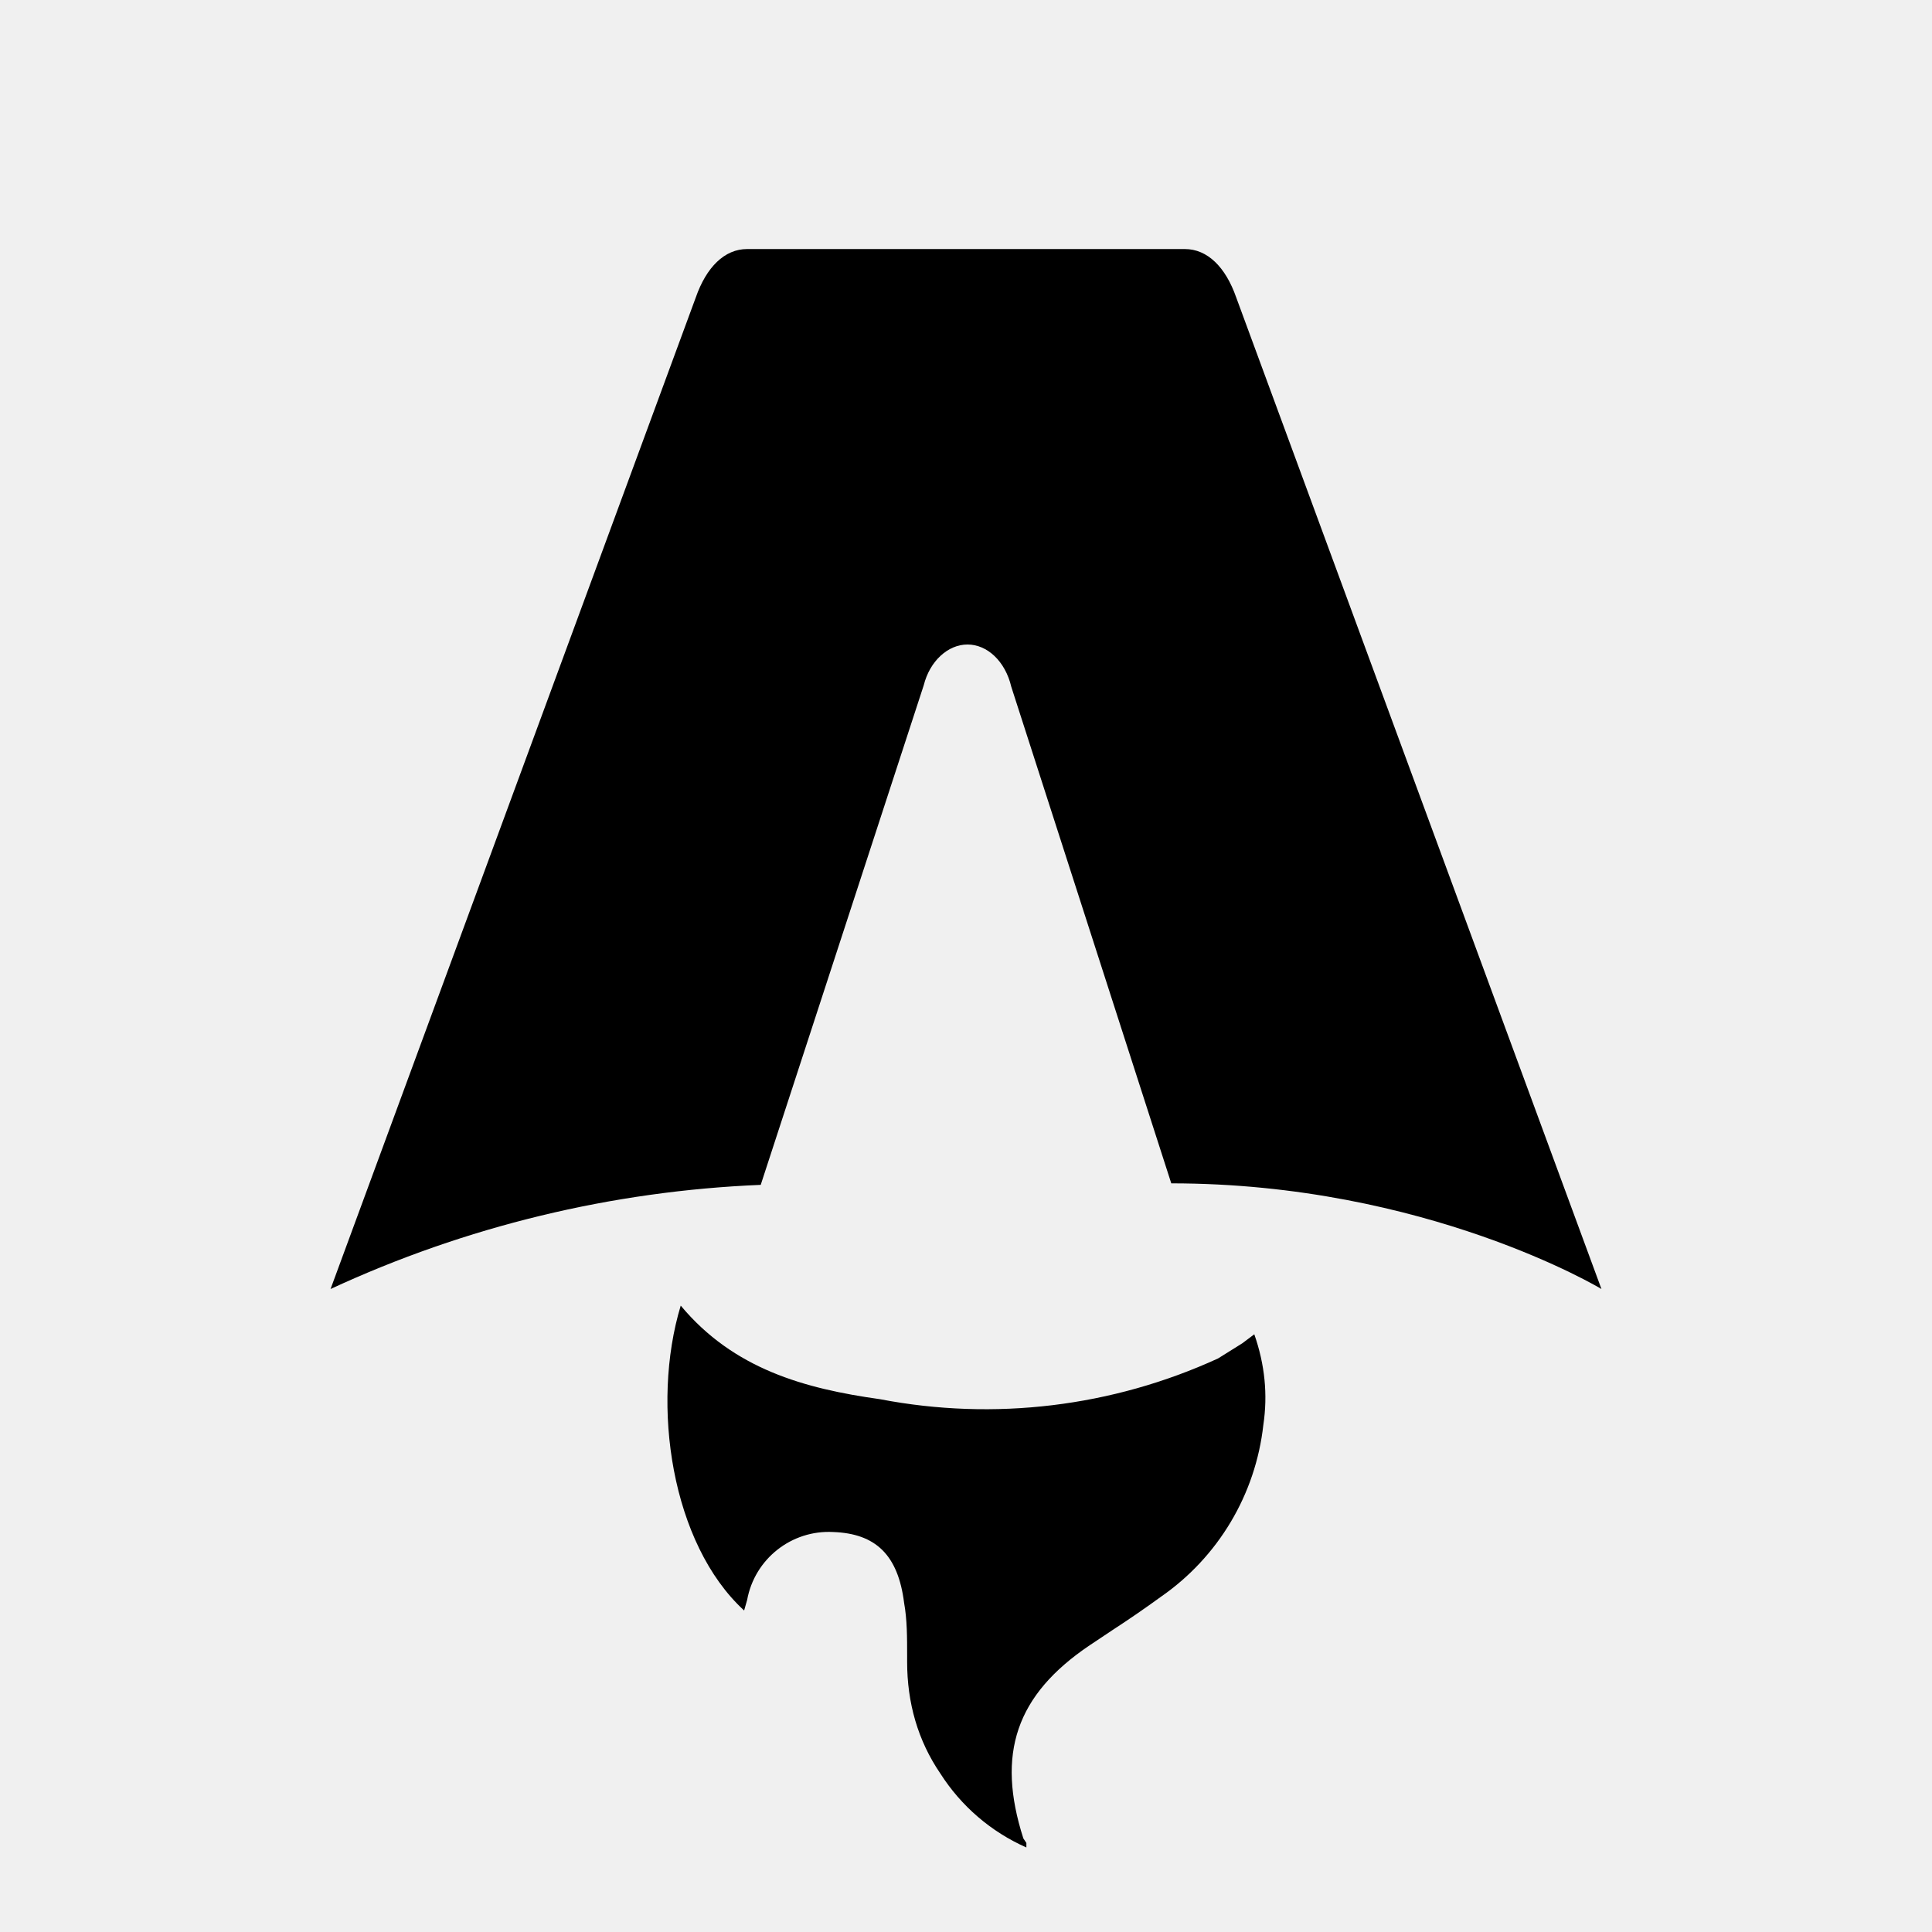
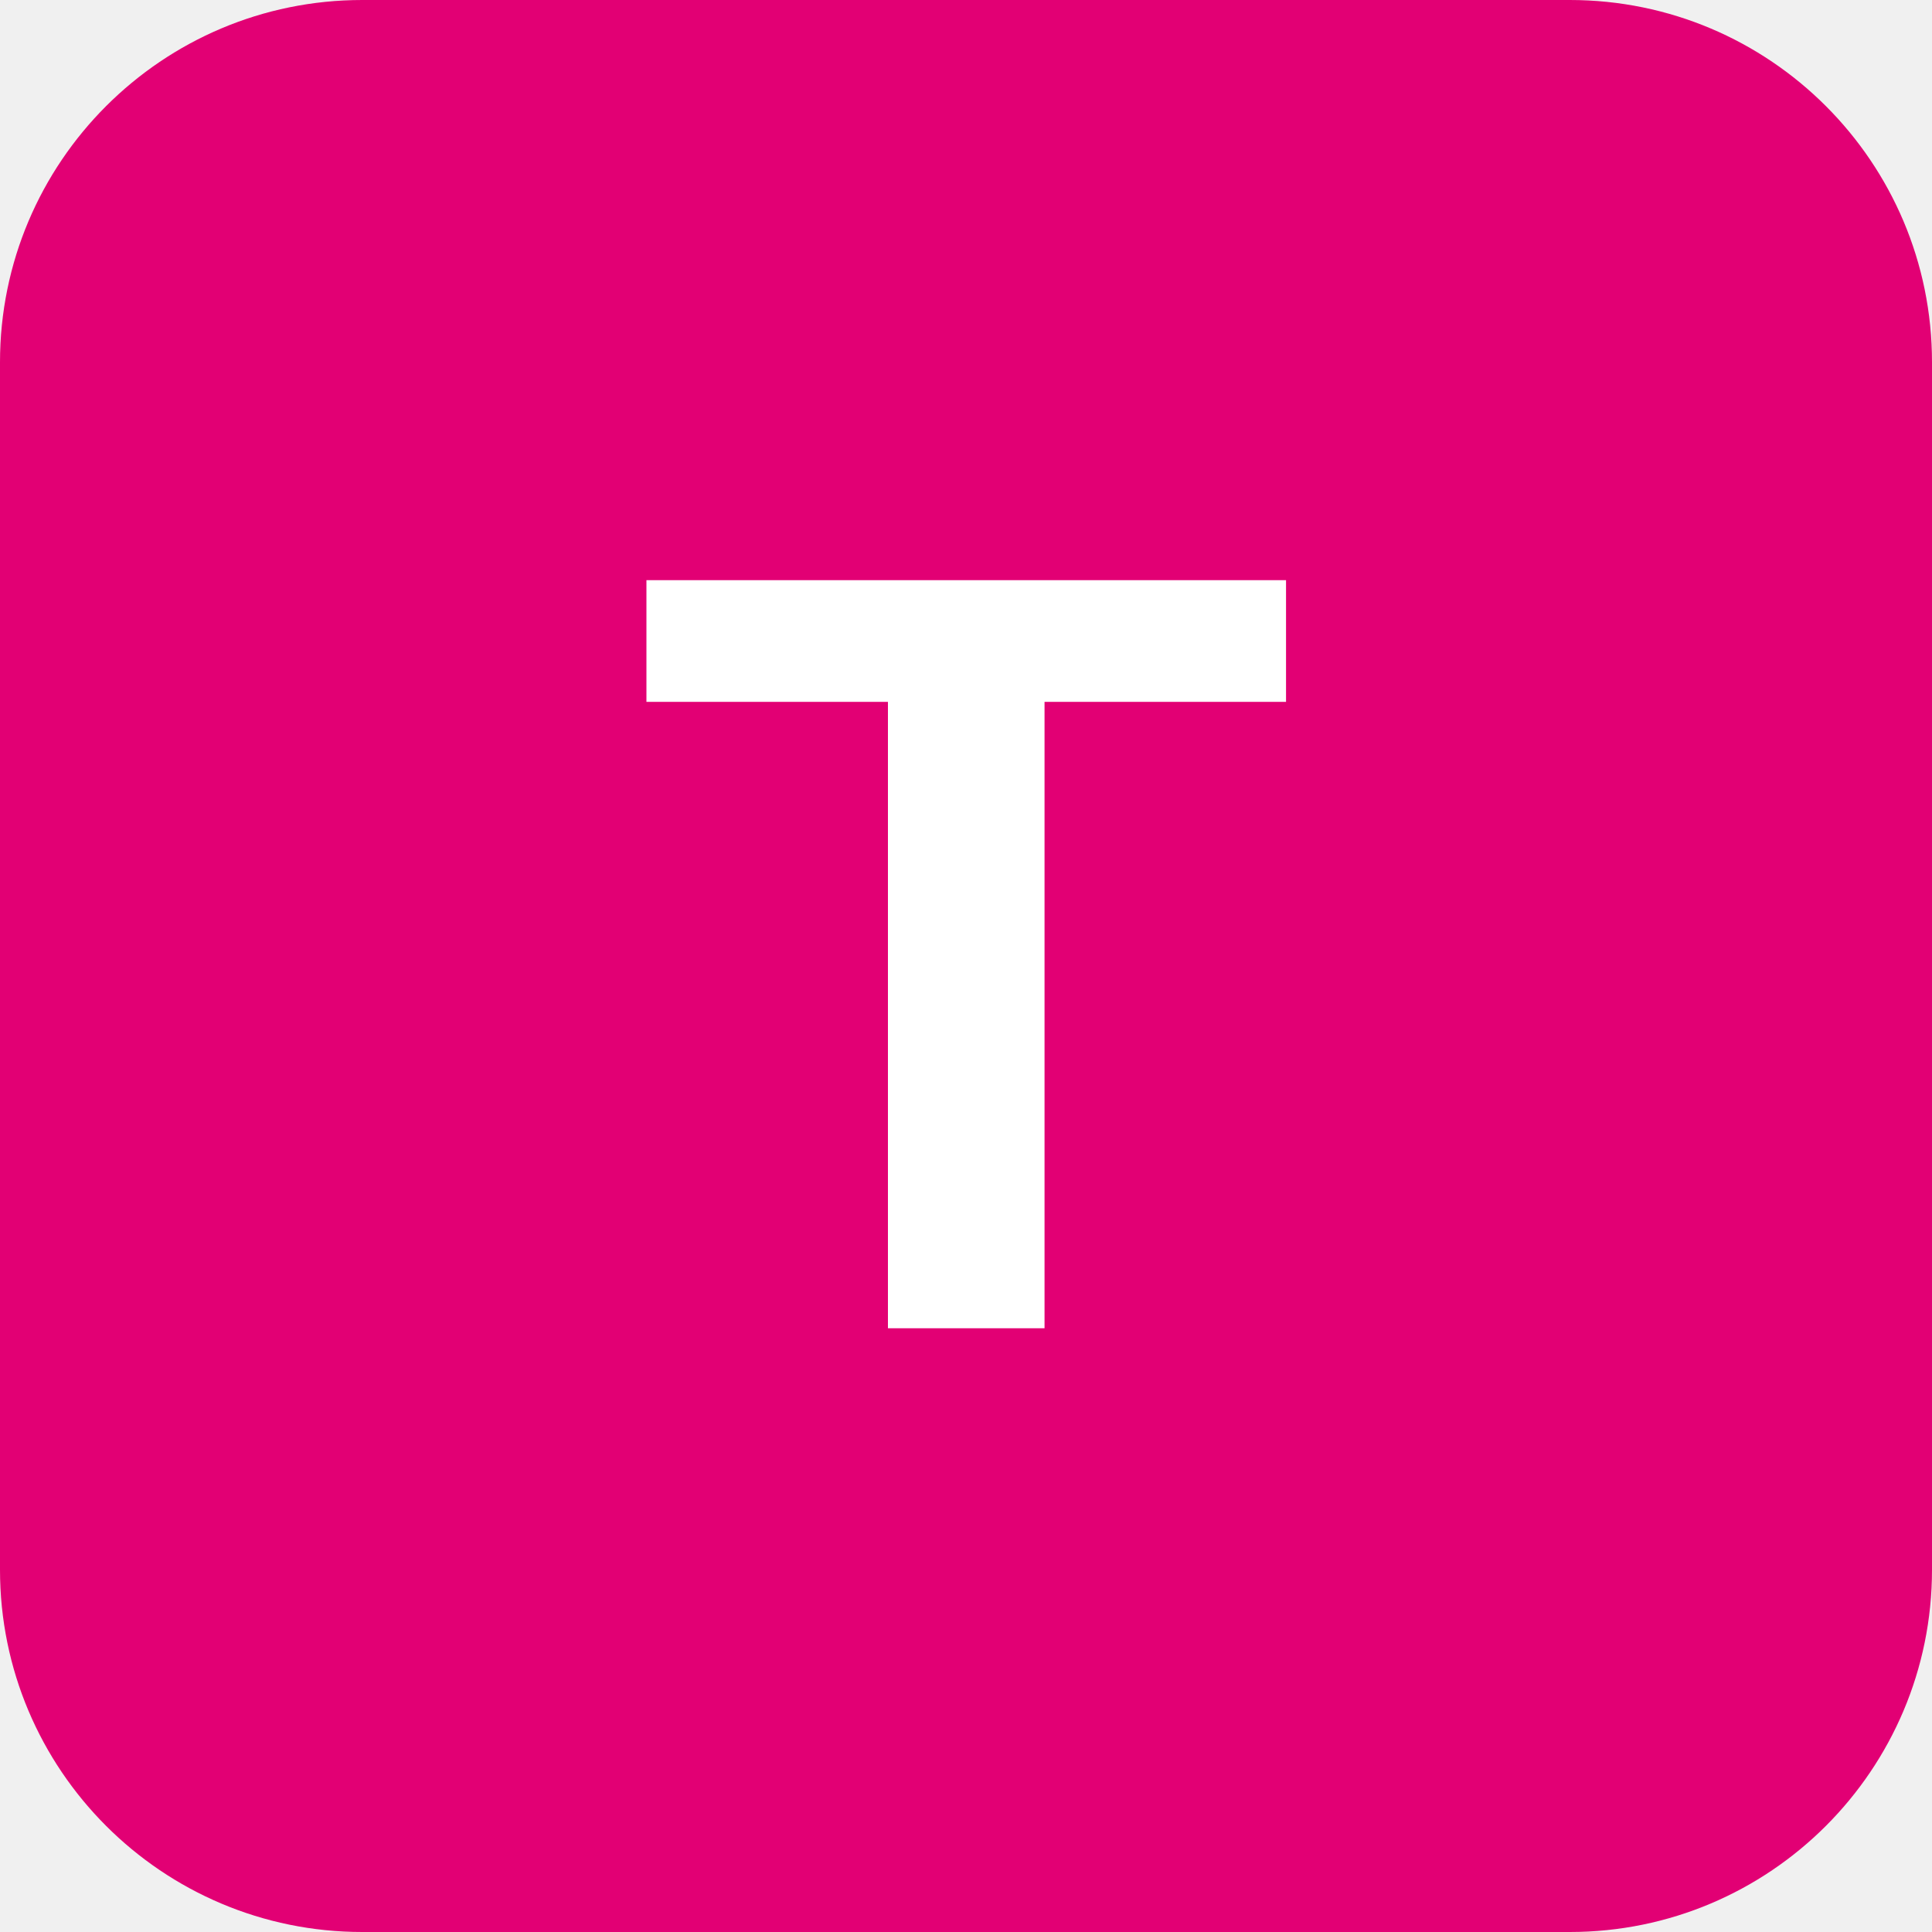
- <svg xmlns="http://www.w3.org/2000/svg" fill="none" viewBox="0 0 128 128">
-   <path d="M50.4 78.5a75.1 75.1 0 0 0-28.5 6.9l24.2-65.7c.7-2 1.9-3.2 3.4-3.2h29c1.5 0 2.7 1.2 3.4 3.2l24.2 65.7s-11.6-7-28.5-7L67 45.5c-.4-1.7-1.6-2.8-2.9-2.8-1.3 0-2.5 1.1-2.9 2.7L50.4 78.5Zm-1.1 28.2Zm-4.2-20.2c-2 6.6-.6 15.8 4.2 20.2a17.5 17.5 0 0 1 .2-.7 5.5 5.5 0 0 1 5.7-4.5c2.8.1 4.3 1.5 4.7 4.7.2 1.1.2 2.3.2 3.5v.4c0 2.7.7 5.2 2.2 7.4a13 13 0 0 0 5.7 4.9v-.3l-.2-.3c-1.8-5.6-.5-9.5 4.4-12.8l1.5-1a73 73 0 0 0 3.2-2.2 16 16 0 0 0 6.8-11.4c.3-2 .1-4-.6-6l-.8.6-1.6 1a37 37 0 0 1-22.4 2.7c-5-.7-9.7-2-13.2-6.2Z" />
-   <style>
-         path { fill: #000; }
-         @media (prefers-color-scheme: dark) {
-             path { fill: #FFF; }
-         }
-     </style>
+ <svg xmlns="http://www.w3.org/2000/svg" viewBox="0 0 32 32">
+   <rect width="32" height="32" rx="6" fill="#e20074" />
+   <text x="16" y="22" font-family="Arial" font-size="18" font-weight="bold" fill="white" text-anchor="middle">T</text>
</svg>
